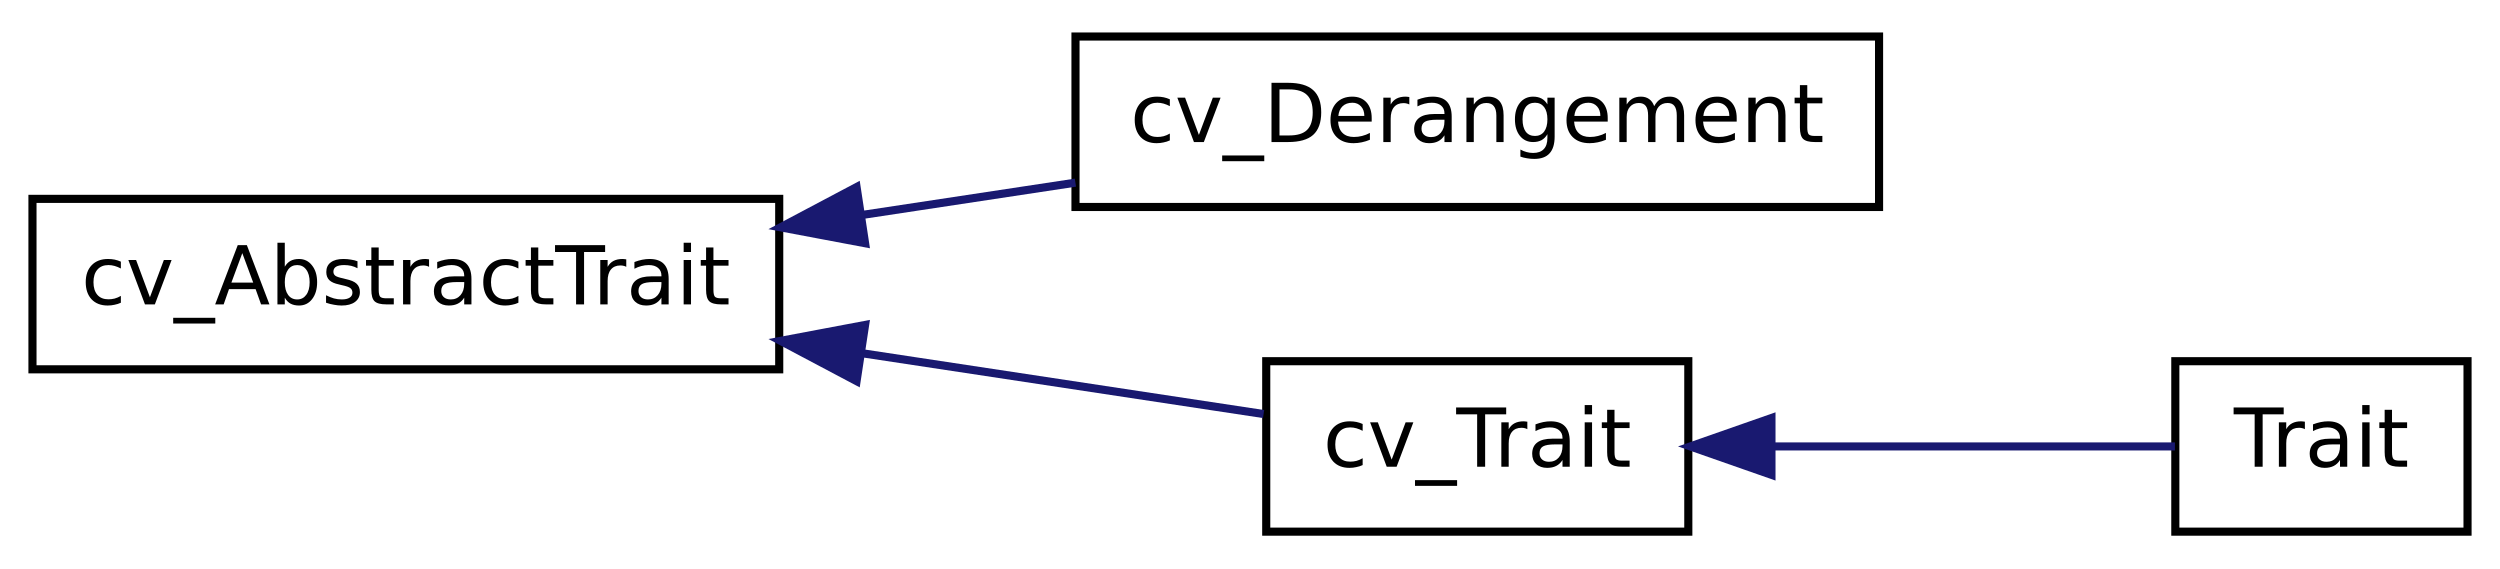
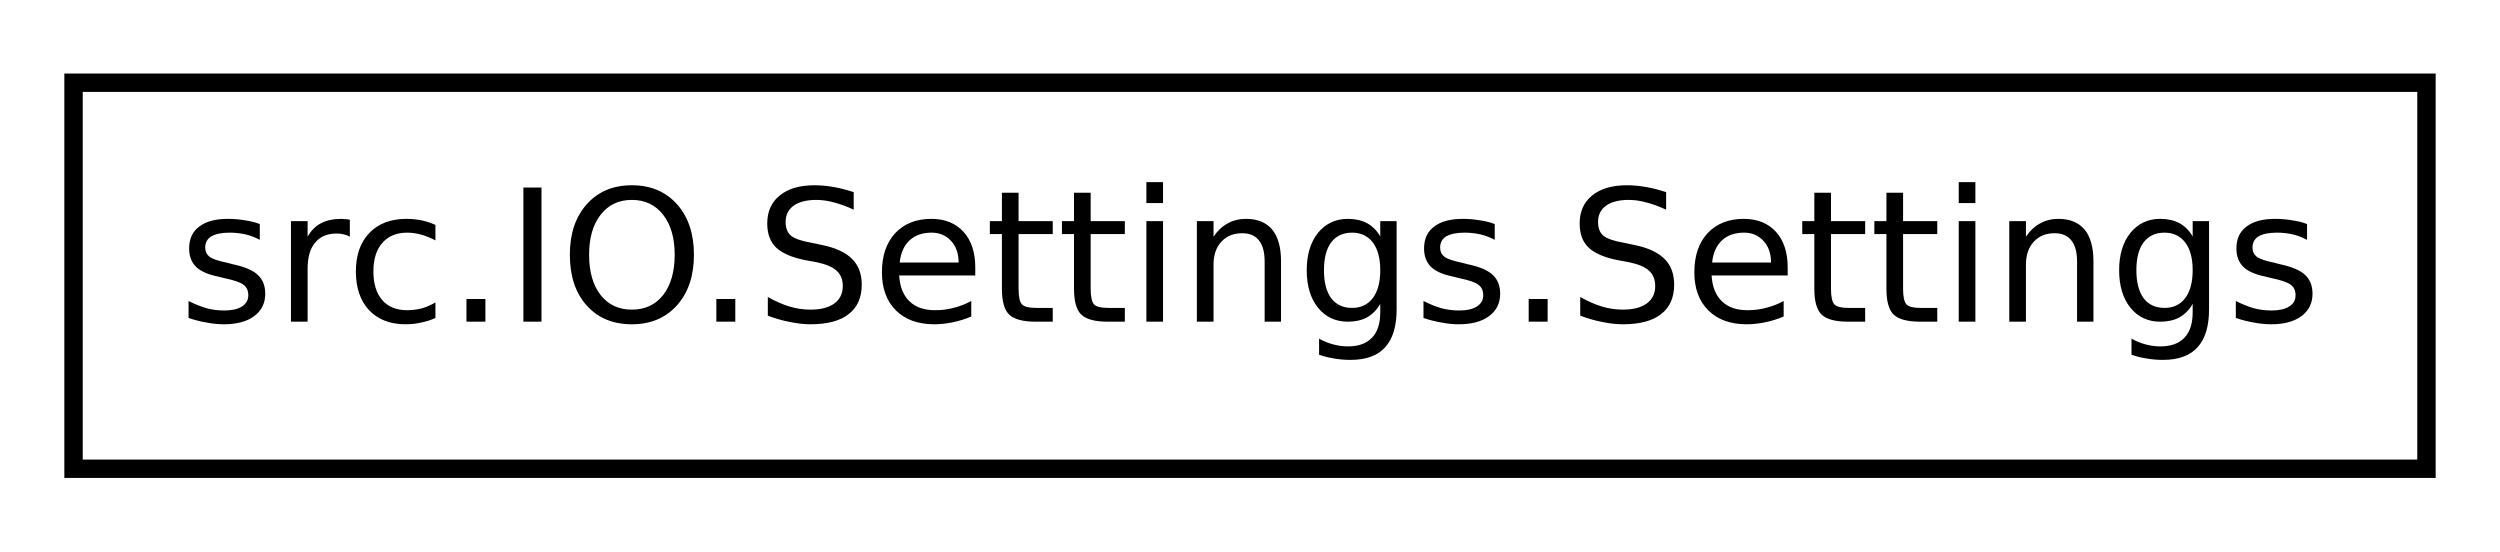
- <svg xmlns="http://www.w3.org/2000/svg" xmlns:xlink="http://www.w3.org/1999/xlink" width="308pt" height="70pt" viewBox="0.00 0.00 308.00 70.00">
-   <g id="graph1" class="graph" transform="scale(1 1) rotate(0) translate(4 66)">
-     <polygon fill="white" stroke="white" points="-4,5 -4,-66 305,-66 305,5 -4,5" />
+ <svg xmlns="http://www.w3.org/2000/svg" xmlns:xlink="http://www.w3.org/1999/xlink" width="136pt" height="30pt" viewBox="0.00 0.00 136.00 30.00">
+   <g id="graph1" class="graph" transform="scale(1 1) rotate(0) translate(4 26)">
+     <polygon fill="white" stroke="white" points="-4,5 -4,-26 133,-26 133,5 -4,5" />
    <g id="node1" class="node">
-       <a xlink:href="classcv___abstract_trait.html" target="_top" xlink:title="Grundlegender Datentyp für eine Charaktereigenschaft.">
-         <polygon fill="white" stroke="black" points="0,-20.5 0,-41.5 92,-41.5 92,-20.5 0,-20.5" />
-         <text text-anchor="middle" x="46" y="-28.5" font-family="DejaVuSans" font-size="10.00">cv_AbstractTrait</text>
+       <a xlink:href="classsrc_1_1_i_o_1_1_settings_1_1_settings.html" target="_top" xlink:title="Sorgt für das Speichern aller Einstellungen zwischen verschiedenen Instanzen dieses Prorgramms...">
+         <polygon fill="white" stroke="black" points="0,-0.5 0,-21.5 128,-21.5 128,-0.5 0,-0.5" />
+         <text text-anchor="middle" x="64" y="-8.5" font-family="DejaVuSans" font-size="10.00">src.IO.Settings.Settings</text>
      </a>
-     </g>
-     <g id="node3" class="node">
-       <a xlink:href="classcv___derangement.html" target="_top" xlink:title="Datentyp für Geistesstörungen.">
-         <polygon fill="white" stroke="black" points="128.5,-40.5 128.5,-61.5 227.5,-61.5 227.5,-40.5 128.5,-40.5" />
-         <text text-anchor="middle" x="178" y="-48.5" font-family="DejaVuSans" font-size="10.00">cv_Derangement</text>
-       </a>
-     </g>
-     <g id="edge2" class="edge">
-       <path fill="none" stroke="midnightblue" d="M102.26,-39.524C110.981,-40.846 119.933,-42.202 128.49,-43.498" />
-       <polygon fill="midnightblue" stroke="midnightblue" points="102.579,-36.033 92.167,-37.995 101.53,-42.954 102.579,-36.033" />
-     </g>
-     <g id="node5" class="node">
-       <a xlink:href="classcv___trait.html" target="_top" xlink:title="Speichert alle Eigenschaften einer einzigen Charaktereigenschaft.">
-         <polygon fill="white" stroke="black" points="152,-0.5 152,-21.5 204,-21.5 204,-0.5 152,-0.5" />
-         <text text-anchor="middle" x="178" y="-8.5" font-family="DejaVuSans" font-size="10.00">cv_Trait</text>
-       </a>
-     </g>
-     <g id="edge4" class="edge">
-       <path fill="none" stroke="midnightblue" d="M102.152,-22.492C119.352,-19.886 137.464,-17.142 151.674,-14.989" />
-       <polygon fill="midnightblue" stroke="midnightblue" points="101.53,-19.046 92.167,-24.005 102.579,-25.967 101.53,-19.046" />
-     </g>
-     <g id="node7" class="node">
-       <a xlink:href="class_trait.html" target="_top" xlink:title="Speichert alle Eigenschaften einer einzigen Charaktereigenschaft.">
-         <polygon fill="white" stroke="black" points="264,-0.5 264,-21.5 300,-21.5 300,-0.5 264,-0.5" />
-         <text text-anchor="middle" x="282" y="-8.5" font-family="DejaVuSans" font-size="10.00">Trait</text>
-       </a>
-     </g>
-     <g id="edge6" class="edge">
-       <path fill="none" stroke="midnightblue" d="M214.315,-11C231.105,-11 250.301,-11 263.951,-11" />
-       <polygon fill="midnightblue" stroke="midnightblue" points="214.244,-7.5 204.244,-11 214.244,-14.5 214.244,-7.5" />
    </g>
  </g>
</svg>
